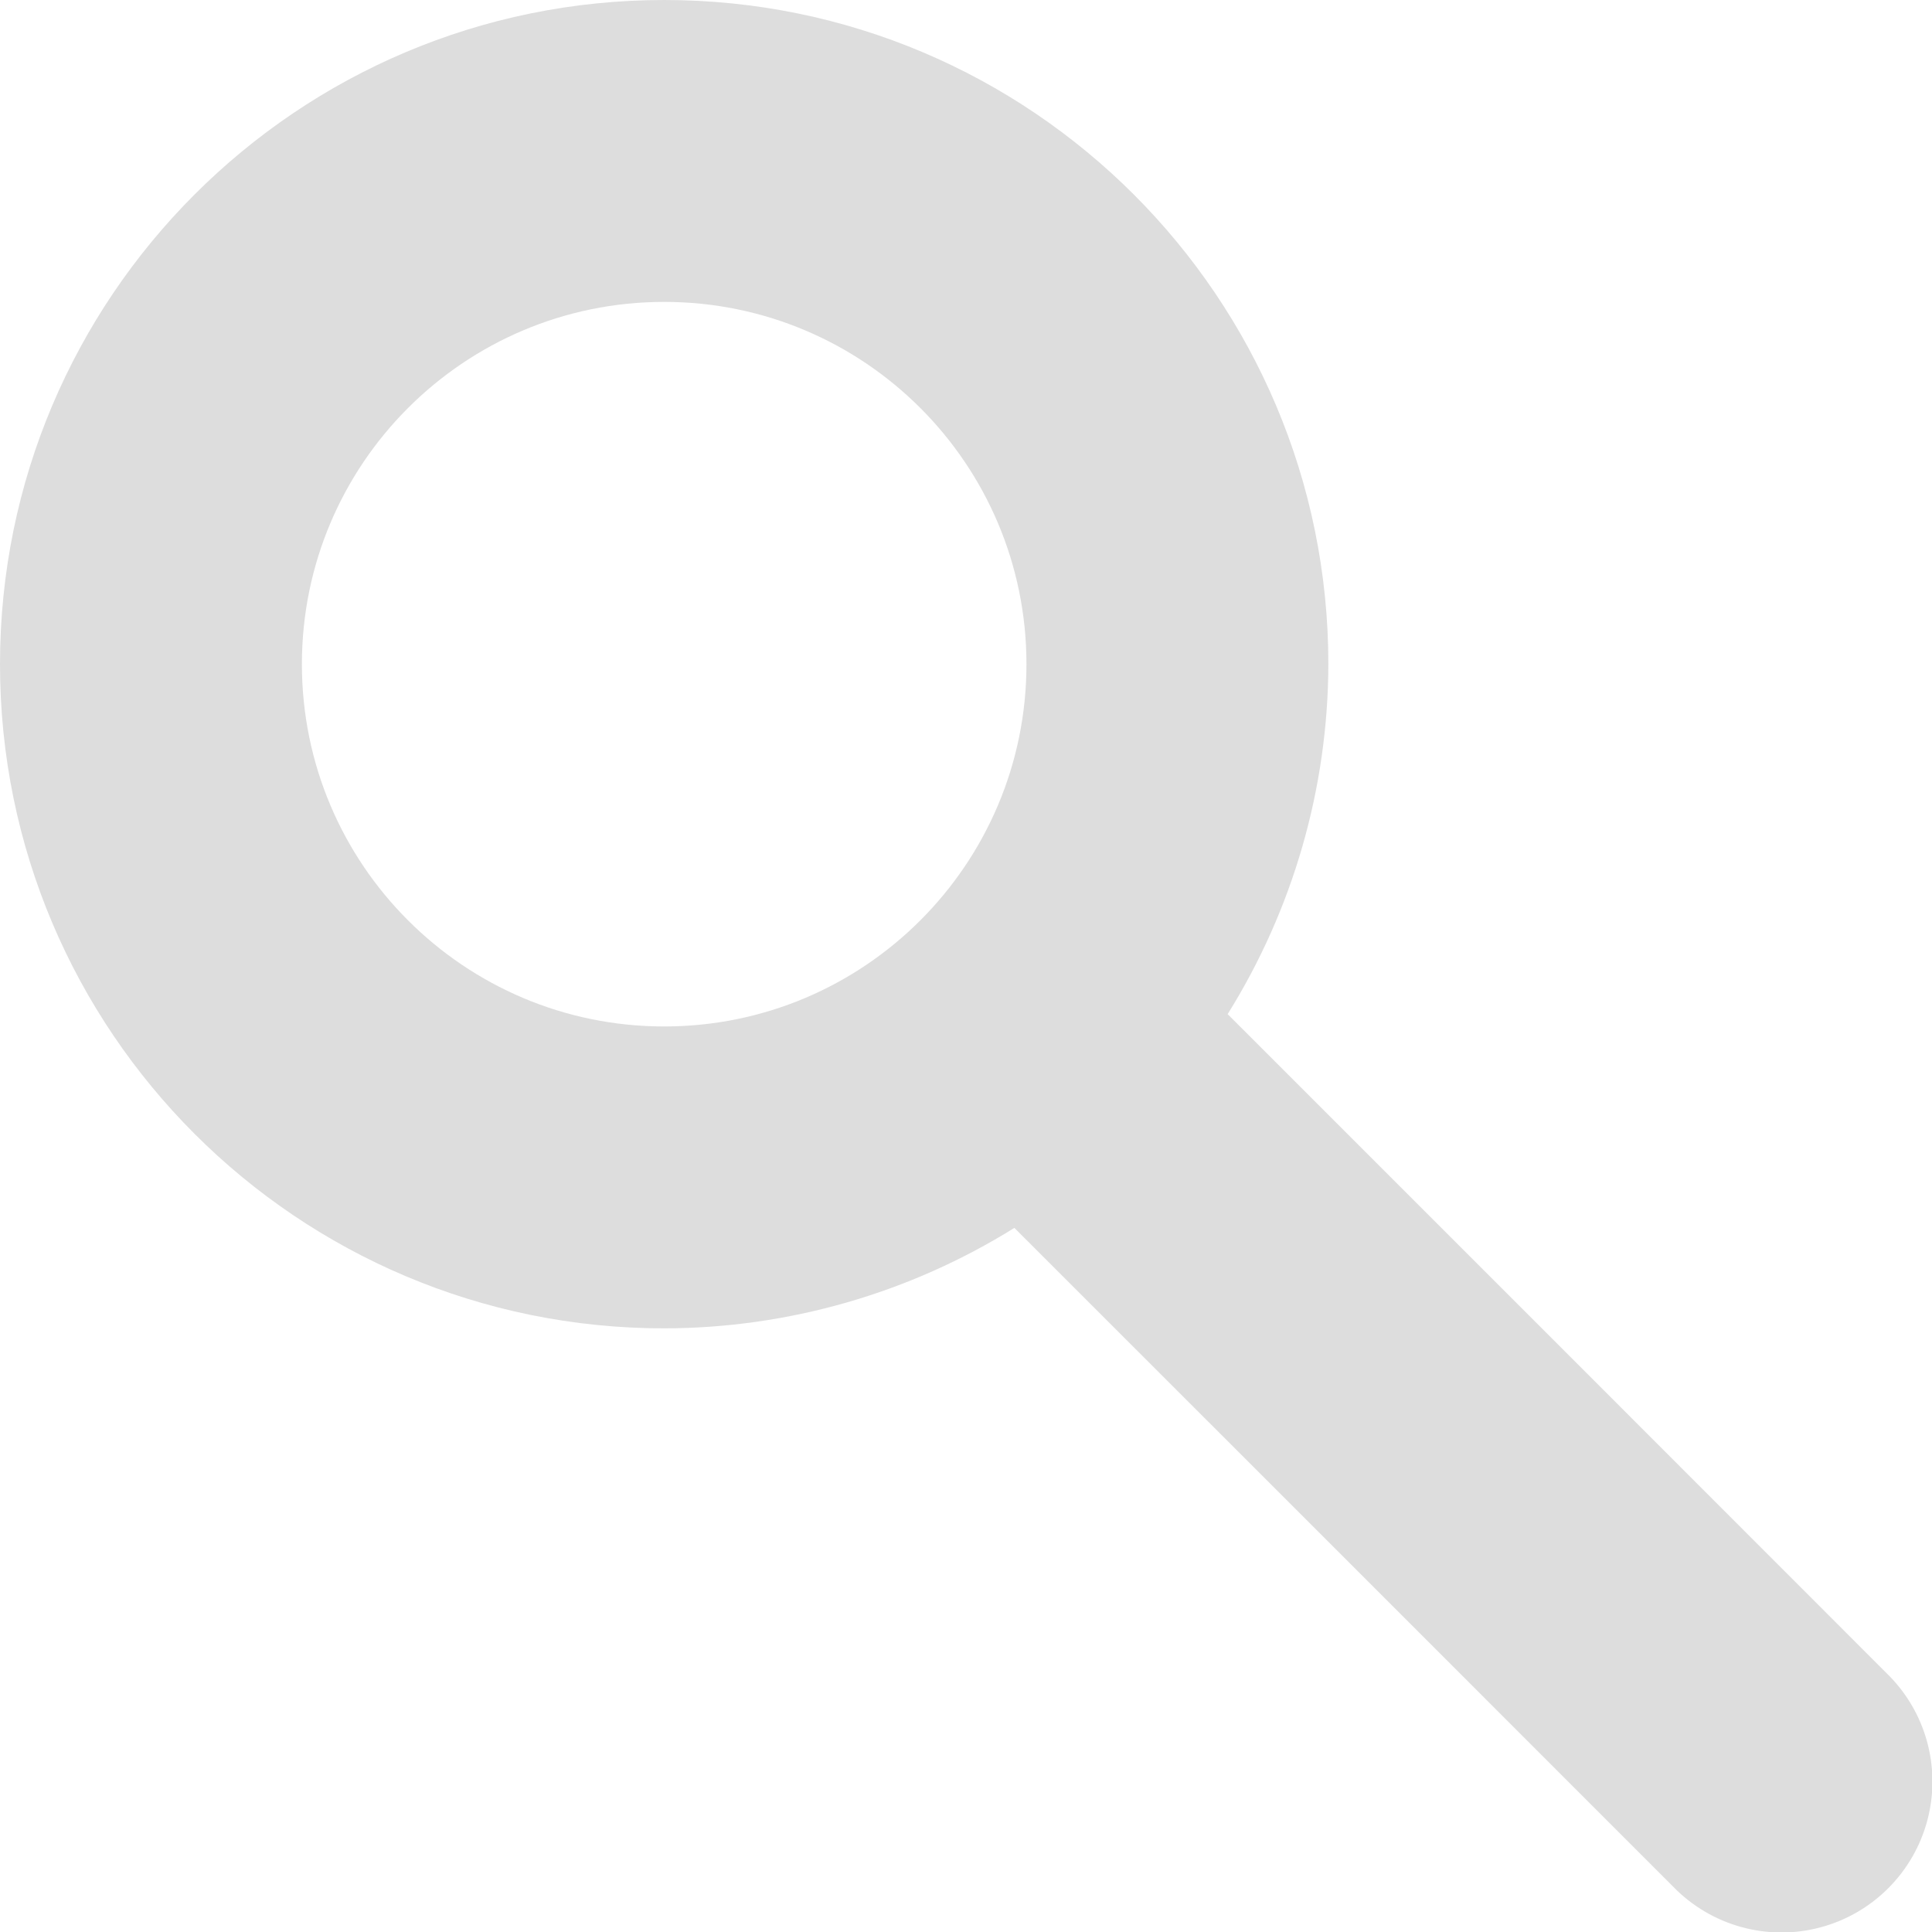
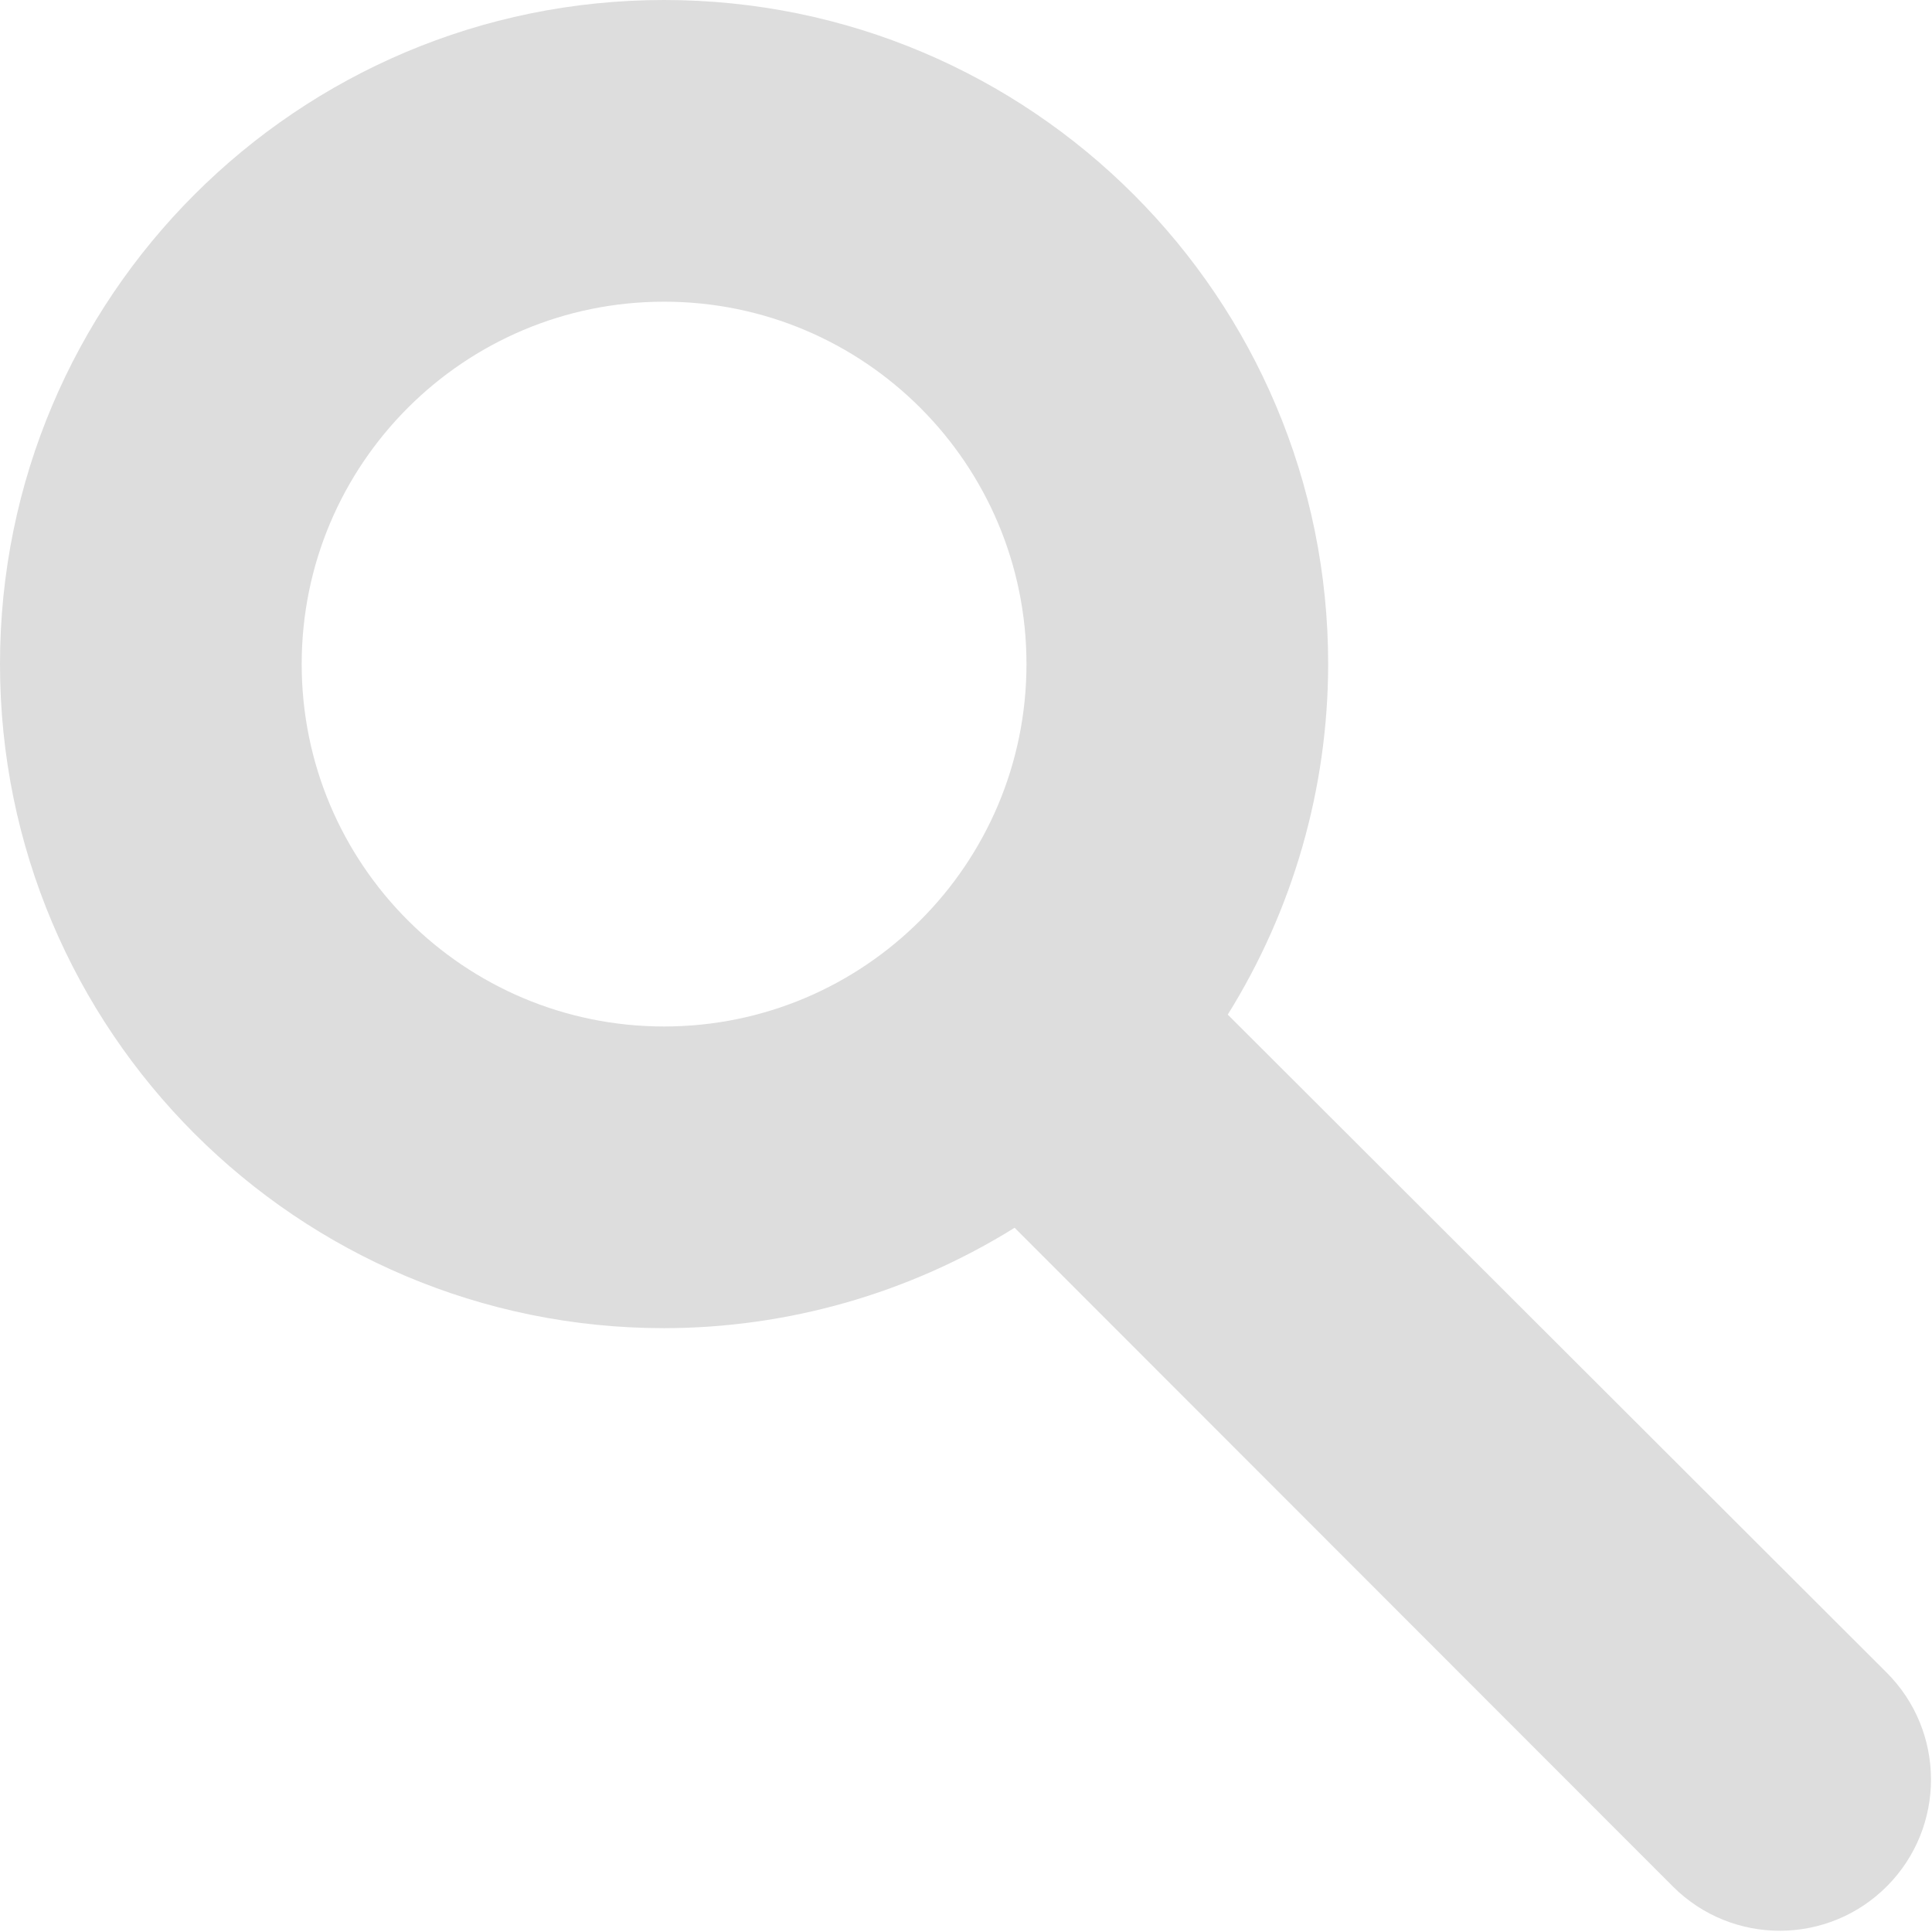
- <svg xmlns="http://www.w3.org/2000/svg" width="16" height="16" viewBox="0 0 4.233 4.233" version="1.1" id="svg8">
-   <defs id="defs2">
-     <marker orient="auto" refY="0.0" refX="0.0" id="Arrow1Lstart" style="overflow:visible">
-       <path id="path1401" d="M 0.0,0.0 L 5.0,-5.0 L -12.5,0.0 L 5.0,5.0 L 0.0,0.0 z " style="fill-rule:evenodd;stroke:#DDD;stroke-width:1pt;stroke-opacity:1;fill:#DDD;fill-opacity:1" transform="scale(0.8) translate(12.5,0)" />
-     </marker>
-   </defs>
-   <g id="layer1" transform="translate(0,-292.7667)">
-     <path style="color:#000000;font-style:normal;font-variant:normal;font-weight:normal;font-stretch:normal;font-size:medium;line-height:normal;font-family:sans-serif;font-variant-ligatures:normal;font-variant-position:normal;font-variant-caps:normal;font-variant-numeric:normal;font-variant-alternates:normal;font-feature-settings:normal;text-indent:0;text-align:start;text-decoration:none;text-decoration-line:none;text-decoration-style:solid;text-decoration-color:#000000;letter-spacing:normal;word-spacing:normal;text-transform:none;writing-mode:lr-tb;direction:ltr;text-orientation:mixed;dominant-baseline:auto;baseline-shift:baseline;text-anchor:start;white-space:normal;shape-padding:0;clip-rule:nonzero;display:inline;overflow:visible;visibility:visible;opacity:1;isolation:auto;mix-blend-mode:normal;color-interpolation:sRGB;color-interpolation-filters:linearRGB;solid-color:#000000;solid-opacity:1;vector-effect:none;fill:#DDD;fill-opacity:1;fill-rule:nonzero;stroke:none;stroke-width:2.5;stroke-linecap:round;stroke-linejoin:round;stroke-miterlimit:4;stroke-dasharray:none;stroke-dashoffset:0;stroke-opacity:1;color-rendering:auto;image-rendering:auto;shape-rendering:auto;text-rendering:auto;enable-background:accumulate" d="M 5.5 0 A 5.5 5.5 0 0 0 0 5.5 A 5.5 5.5 0 0 0 5.5 11 A 5.5 5.5 0 0 0 8.4 10.168 C 10.219 11.986 12.038 13.805 13.855 15.623 A 1.25 1.25 0 1 0 15.619 13.852 C 13.802 12.033 11.984 10.216 10.166 8.398 A 5.5 5.5 0 0 0 11 5.5 A 5.5 5.5 0 0 0 5.5 0 z M 5.5 2.5 A 3 3 0 0 1 8.5 5.5 A 3 3 0 0 1 5.5 8.5 A 3 3 0 0 1 2.5 5.5 A 3 3 0 0 1 5.5 2.5 z " transform="matrix(0.2645833,0,0,0.2645833,0,292.7667)" id="path1393" />
-   </g>
+ <svg xmlns="http://www.w3.org/2000/svg" width="16" height="16" viewBox="0 0 4.233 4.233">
+   <path style="line-height:normal;font-variant-ligatures:normal;font-variant-position:normal;font-variant-caps:normal;font-variant-numeric:normal;font-variant-alternates:normal;font-feature-settings:normal;text-indent:0;text-align:start;text-decoration-line:none;text-decoration-style:solid;text-decoration-color:#000;text-transform:none;text-orientation:mixed;shape-padding:0;isolation:auto;mix-blend-mode:normal" d="M1.455 0A1.455 1.455 0 0 0 0 1.455 1.455 1.455 0 0 0 1.455 2.91a1.455 1.455 0 0 0 .768-.22l1.443 1.444a.33.33 0 1 0 .467-.47L2.69 2.223a1.455 1.455 0 0 0 .22-.767A1.455 1.455 0 0 0 1.455 0zm0 .661a.794.794 0 0 1 .794.794.794.794 0 0 1-.794.794.794.794 0 0 1-.794-.794.794.794 0 0 1 .794-.794z" color="#000" font-weight="400" font-family="sans-serif" white-space="normal" overflow="visible" fill="#ddd" />
</svg>
